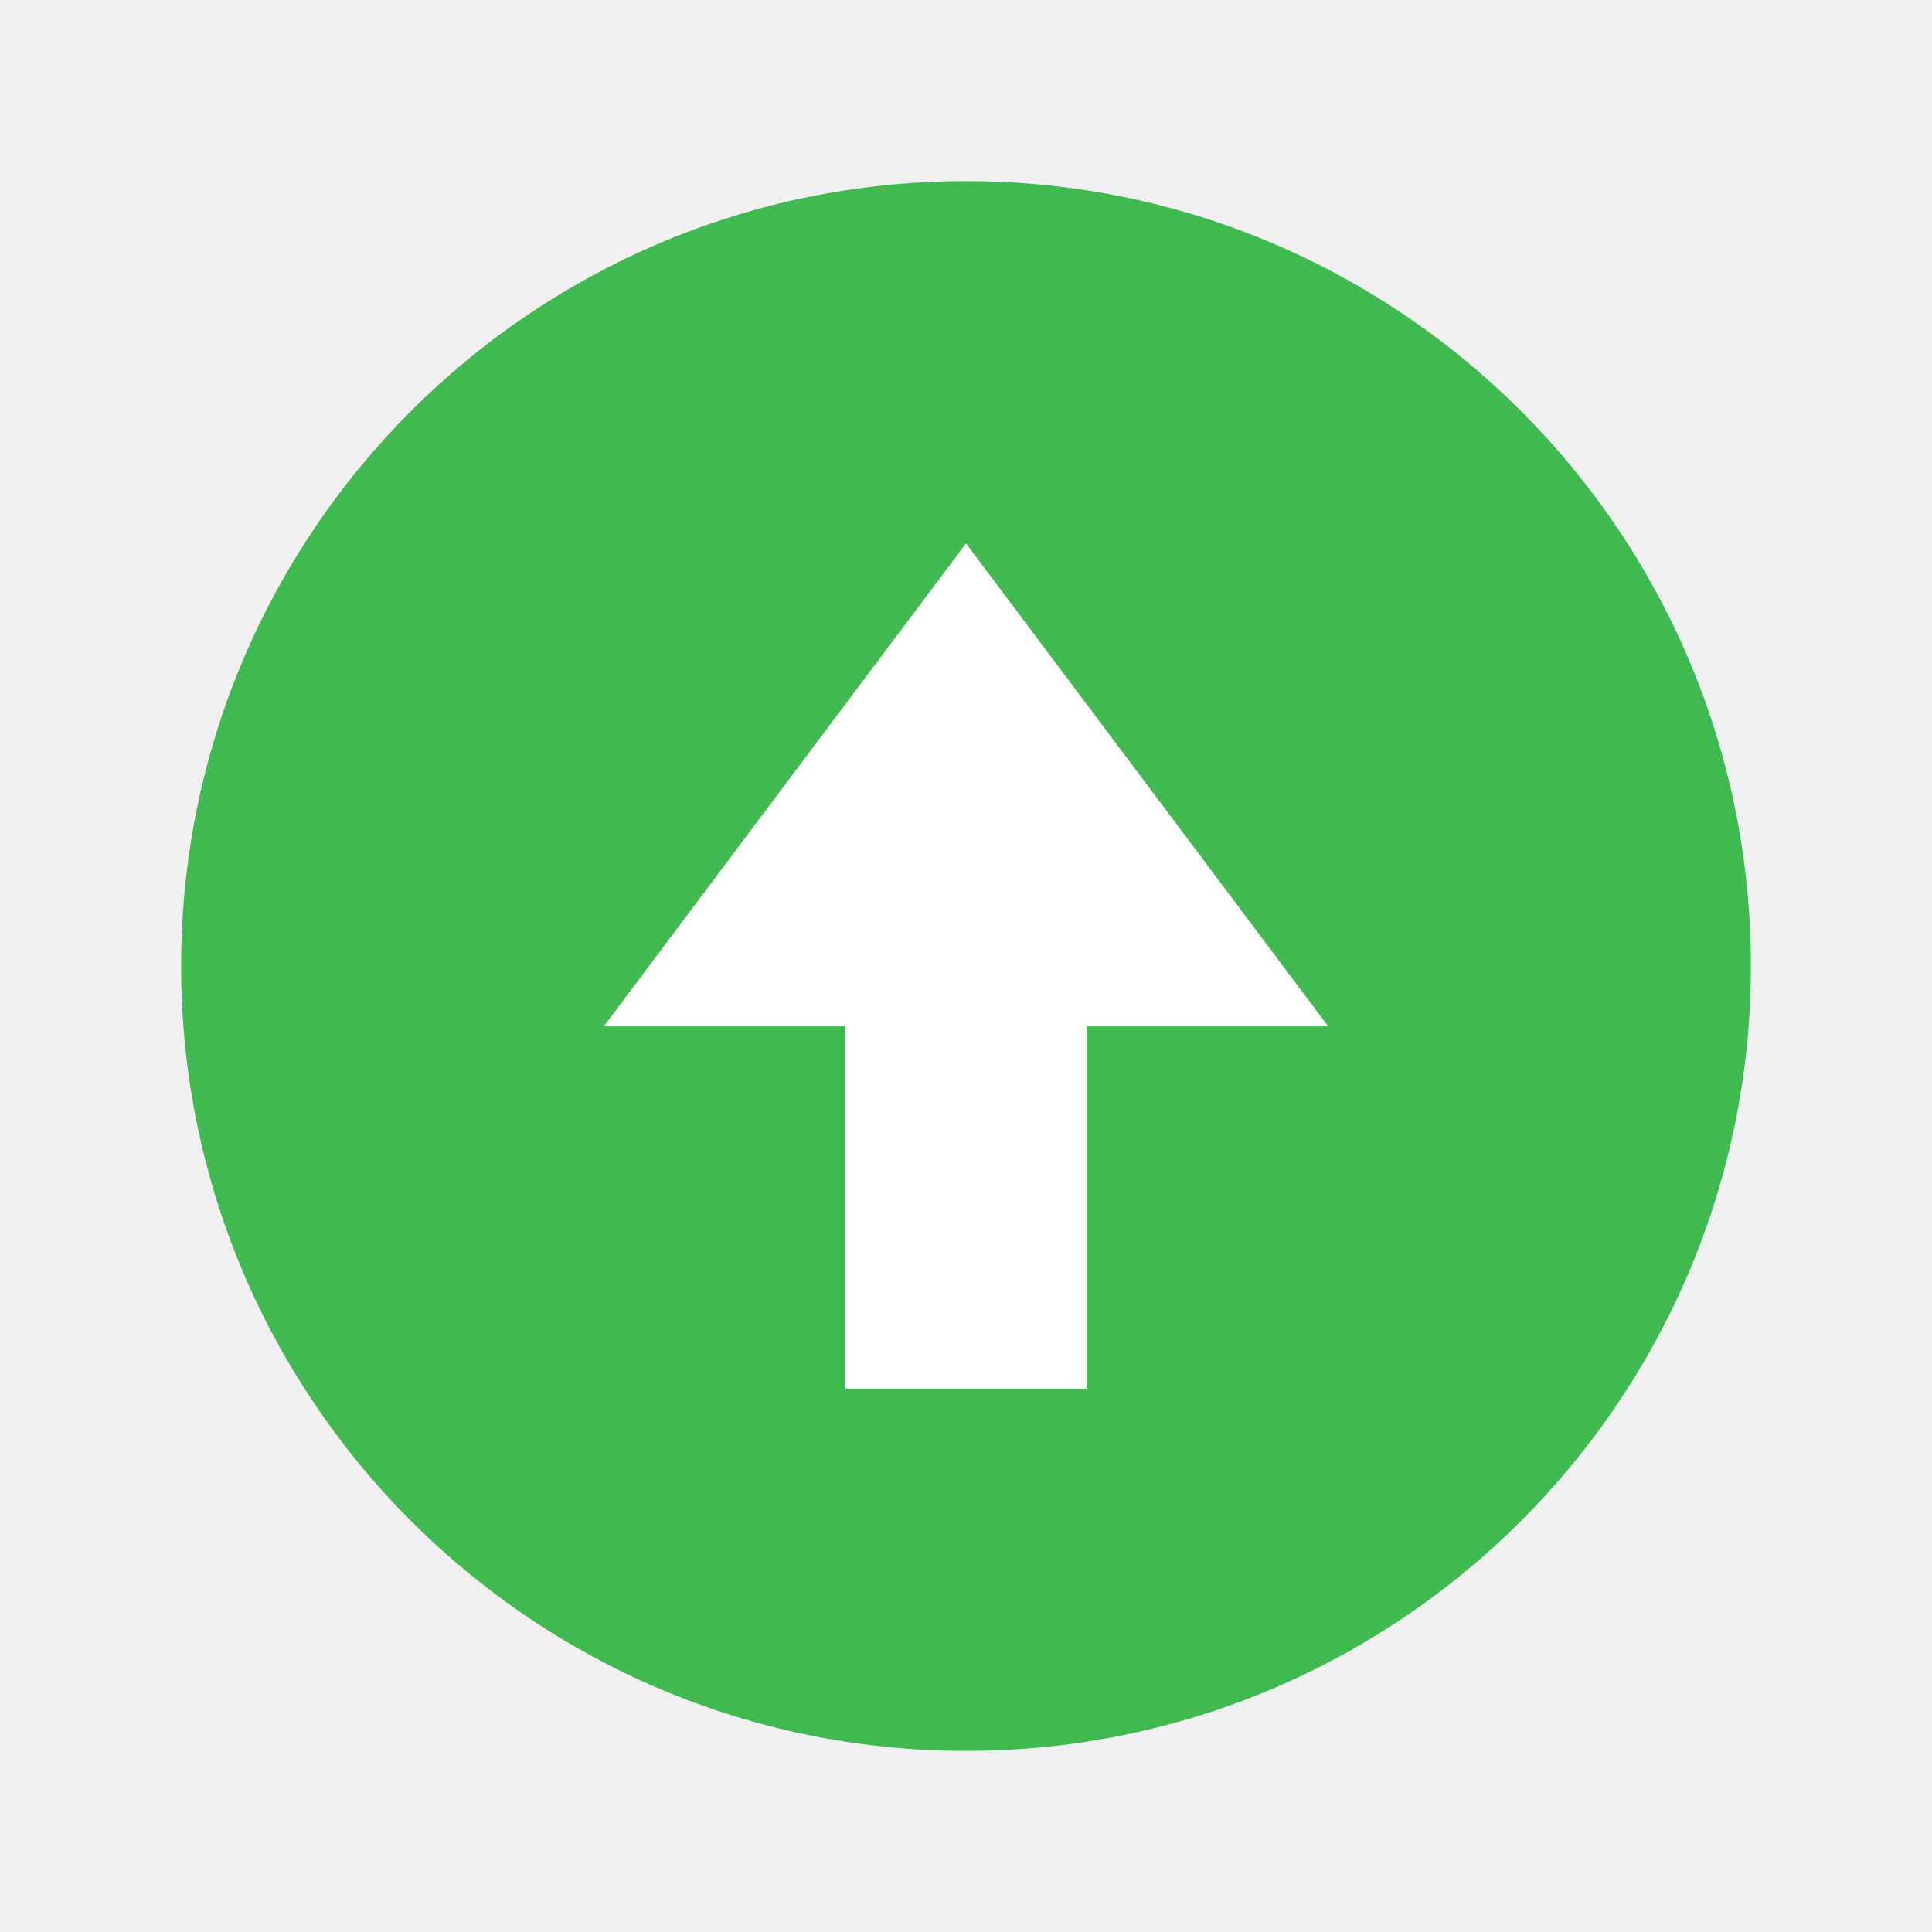
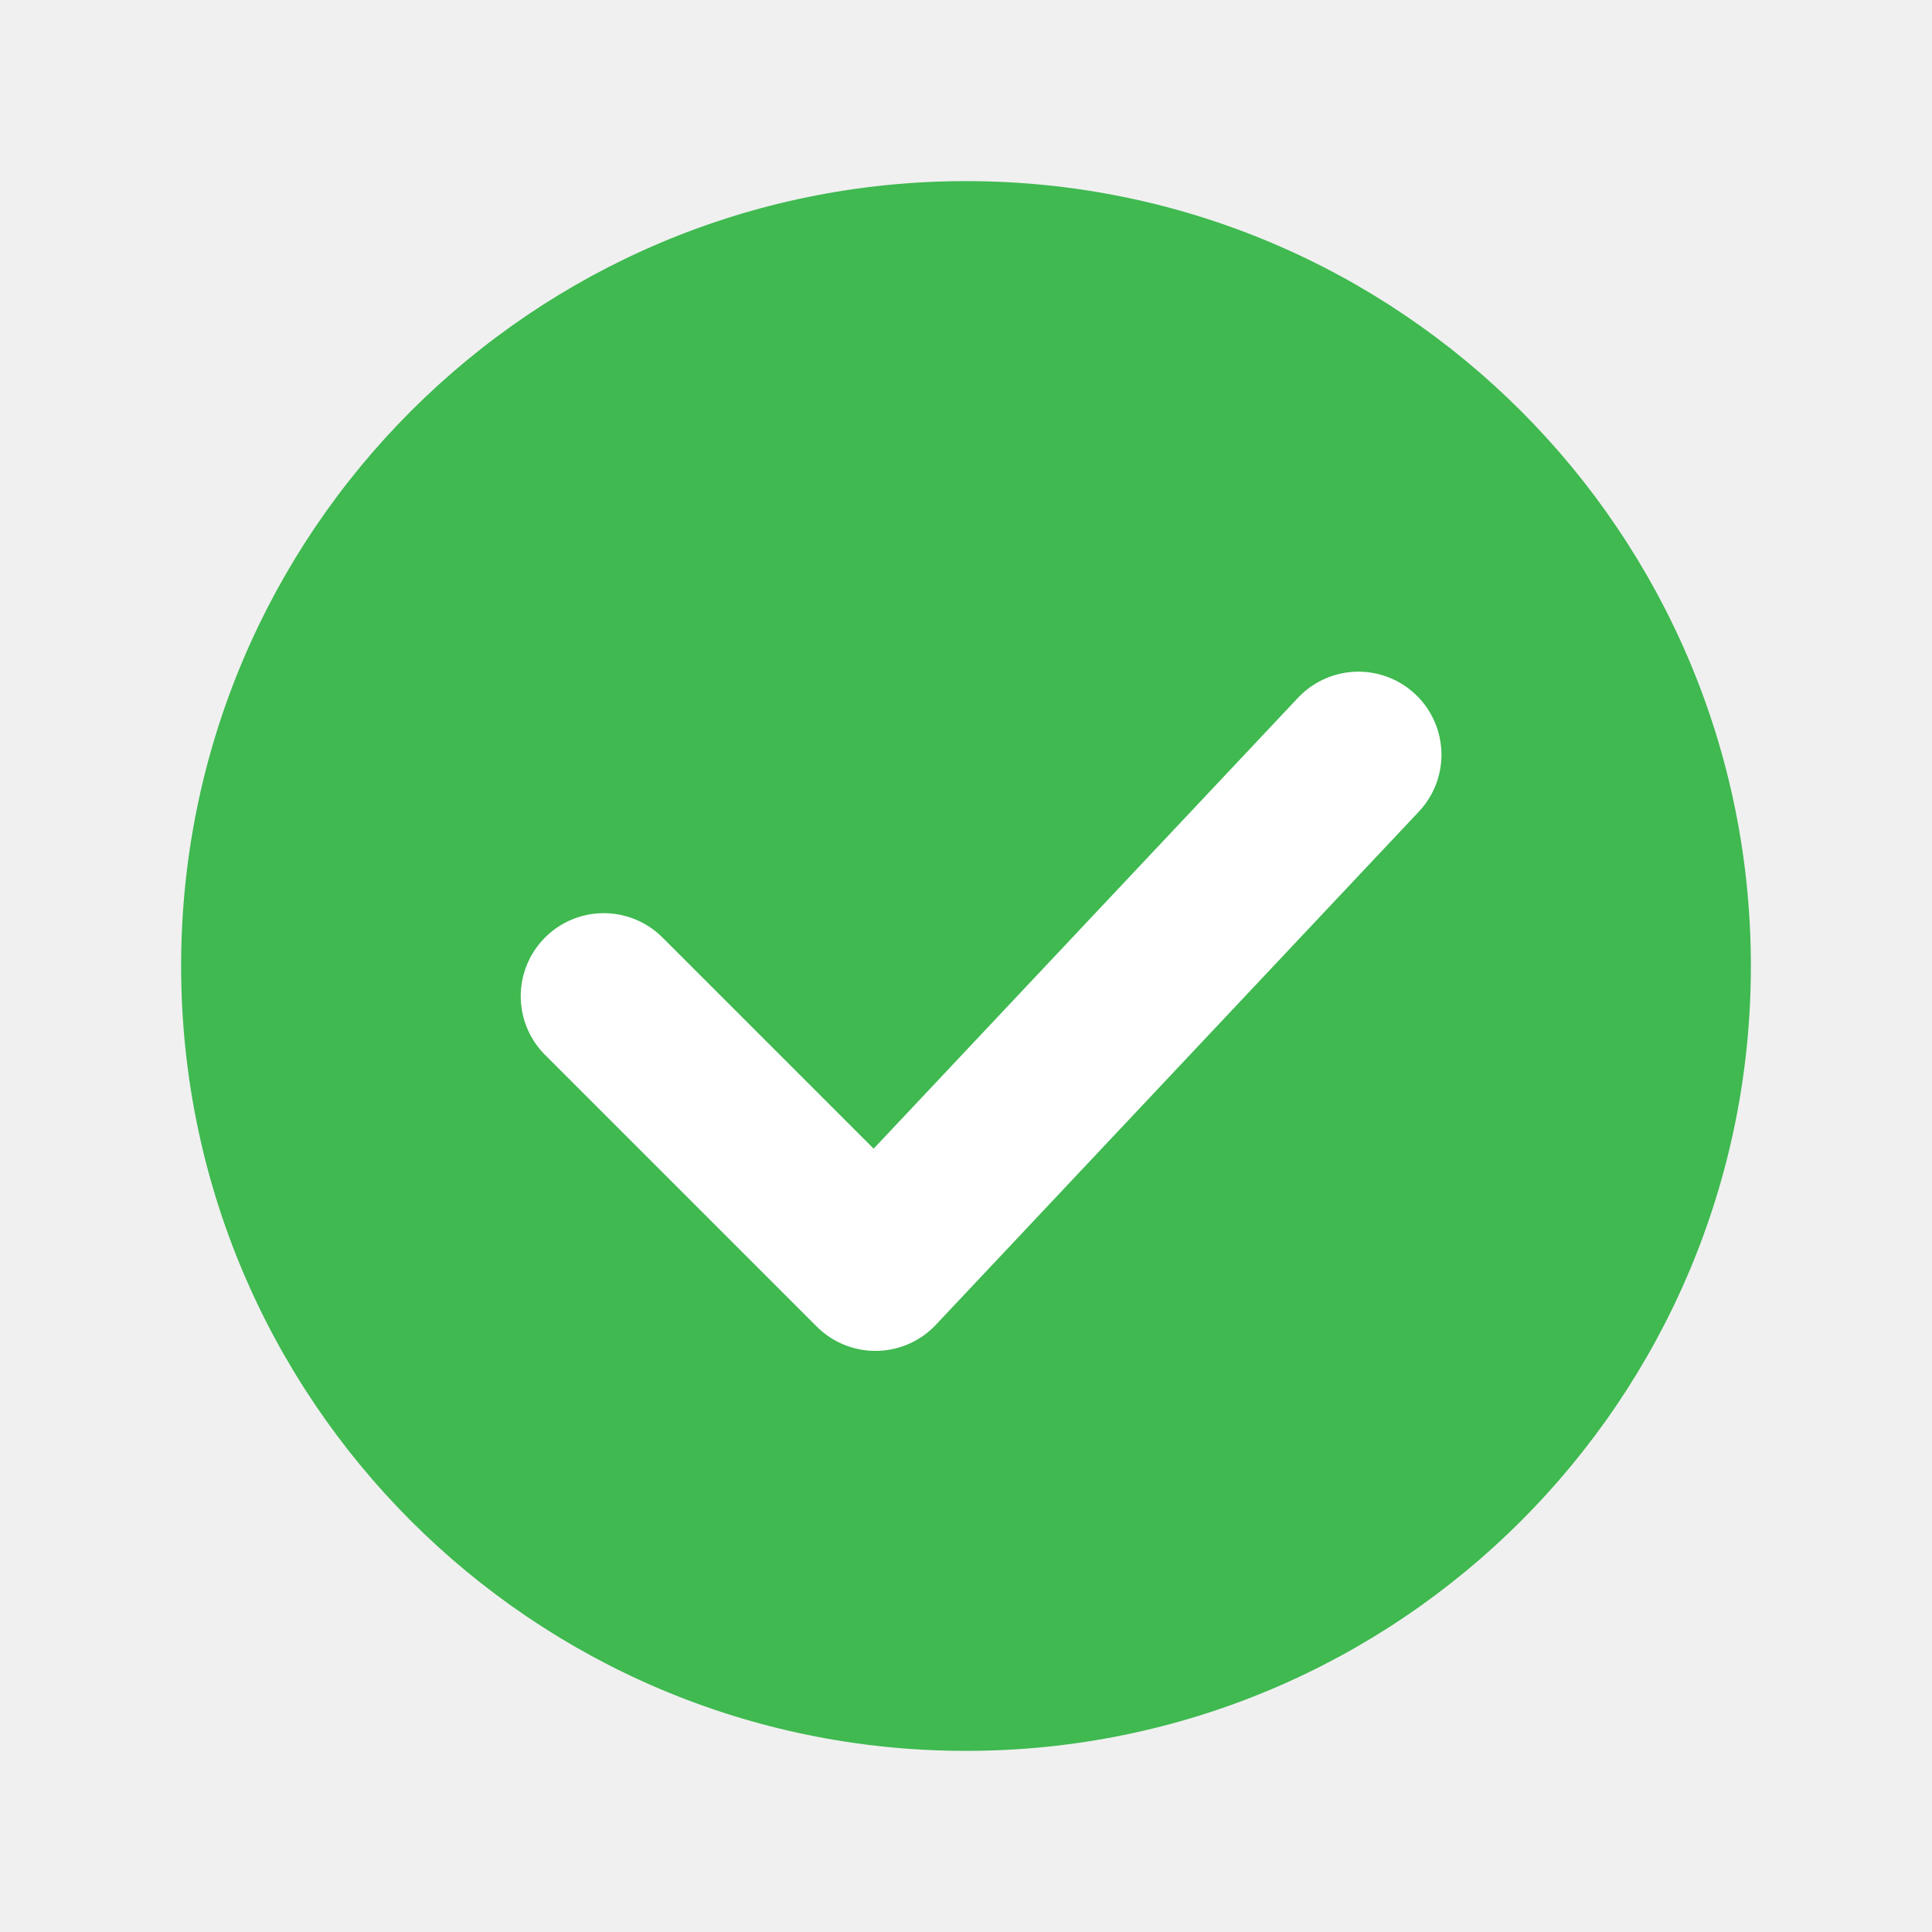
<svg xmlns="http://www.w3.org/2000/svg" width="32" height="32" viewBox="0 0 32 32" fill="none">
  <circle cx="16" cy="16" r="13" fill="#3fb950" />
-   <path d="M16 9 L22 17 L18 17 L18 23 L14 23 L14 17 L10 17 Z" fill="#ffffff" />
+   <path d="M10 16.5 L14.5 21 L22.5 12.5" stroke="#ffffff" stroke-width="2.75" stroke-linecap="round" stroke-linejoin="round" fill="none" />
</svg>
